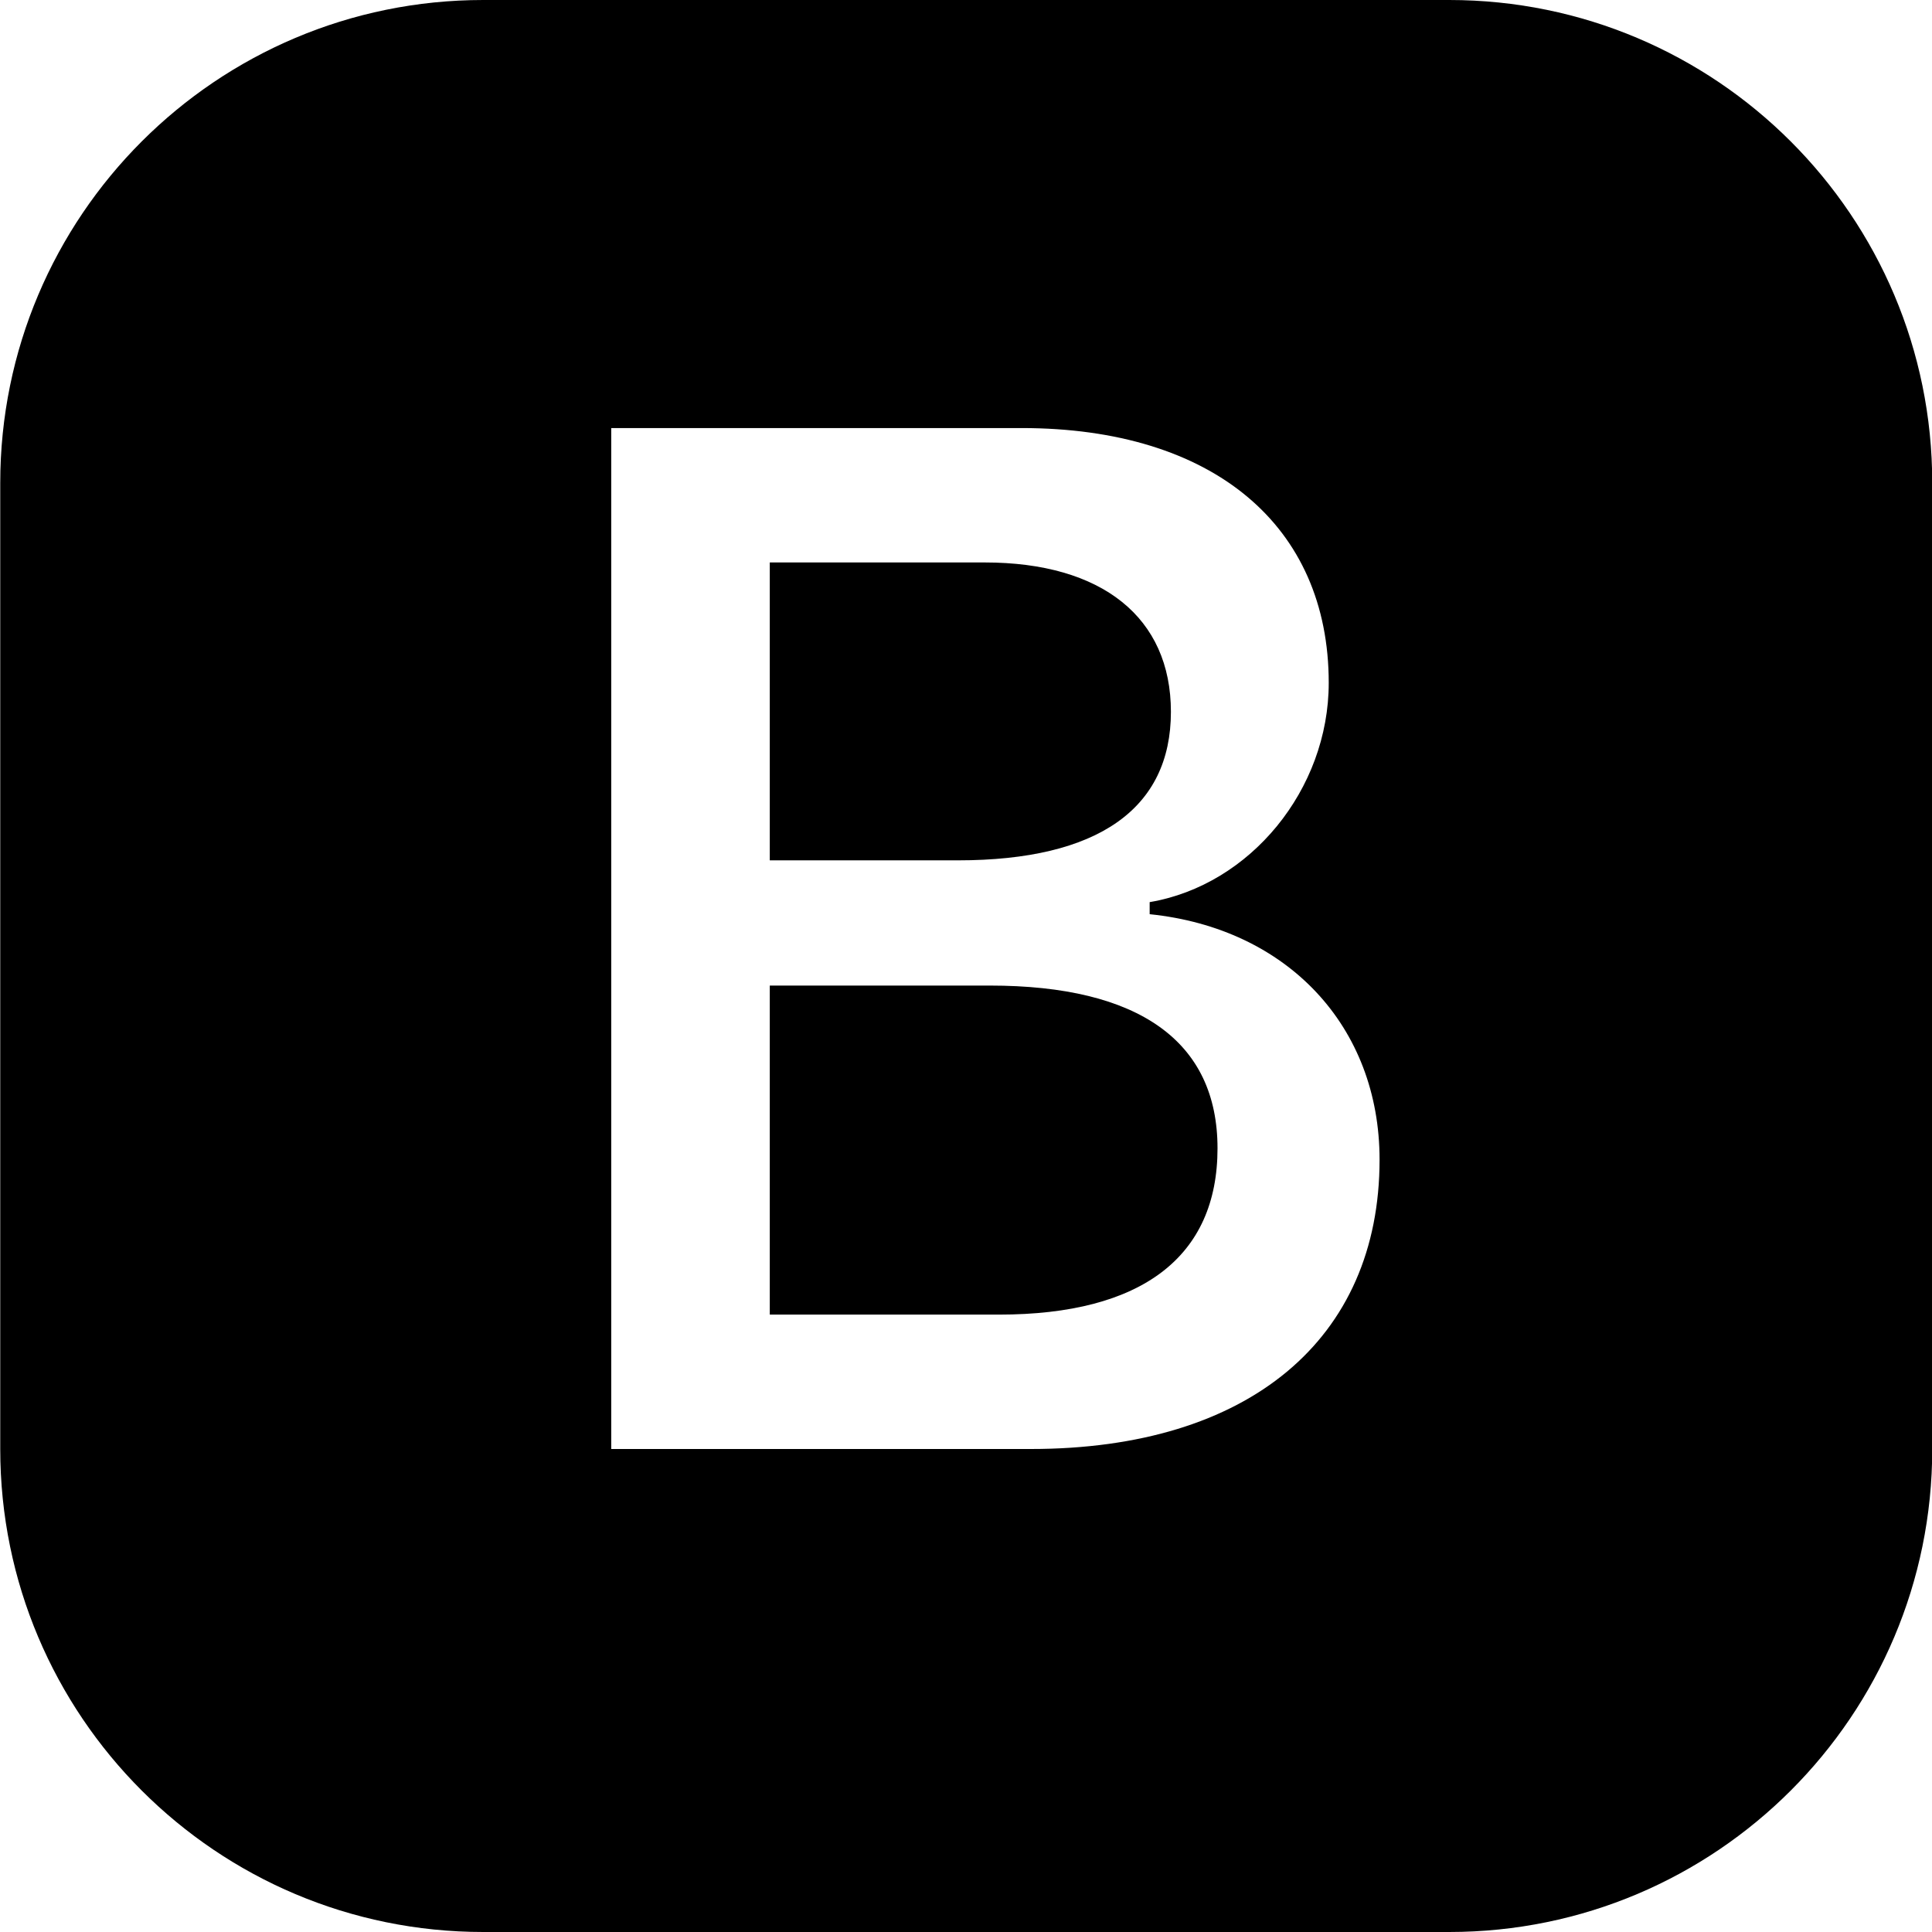
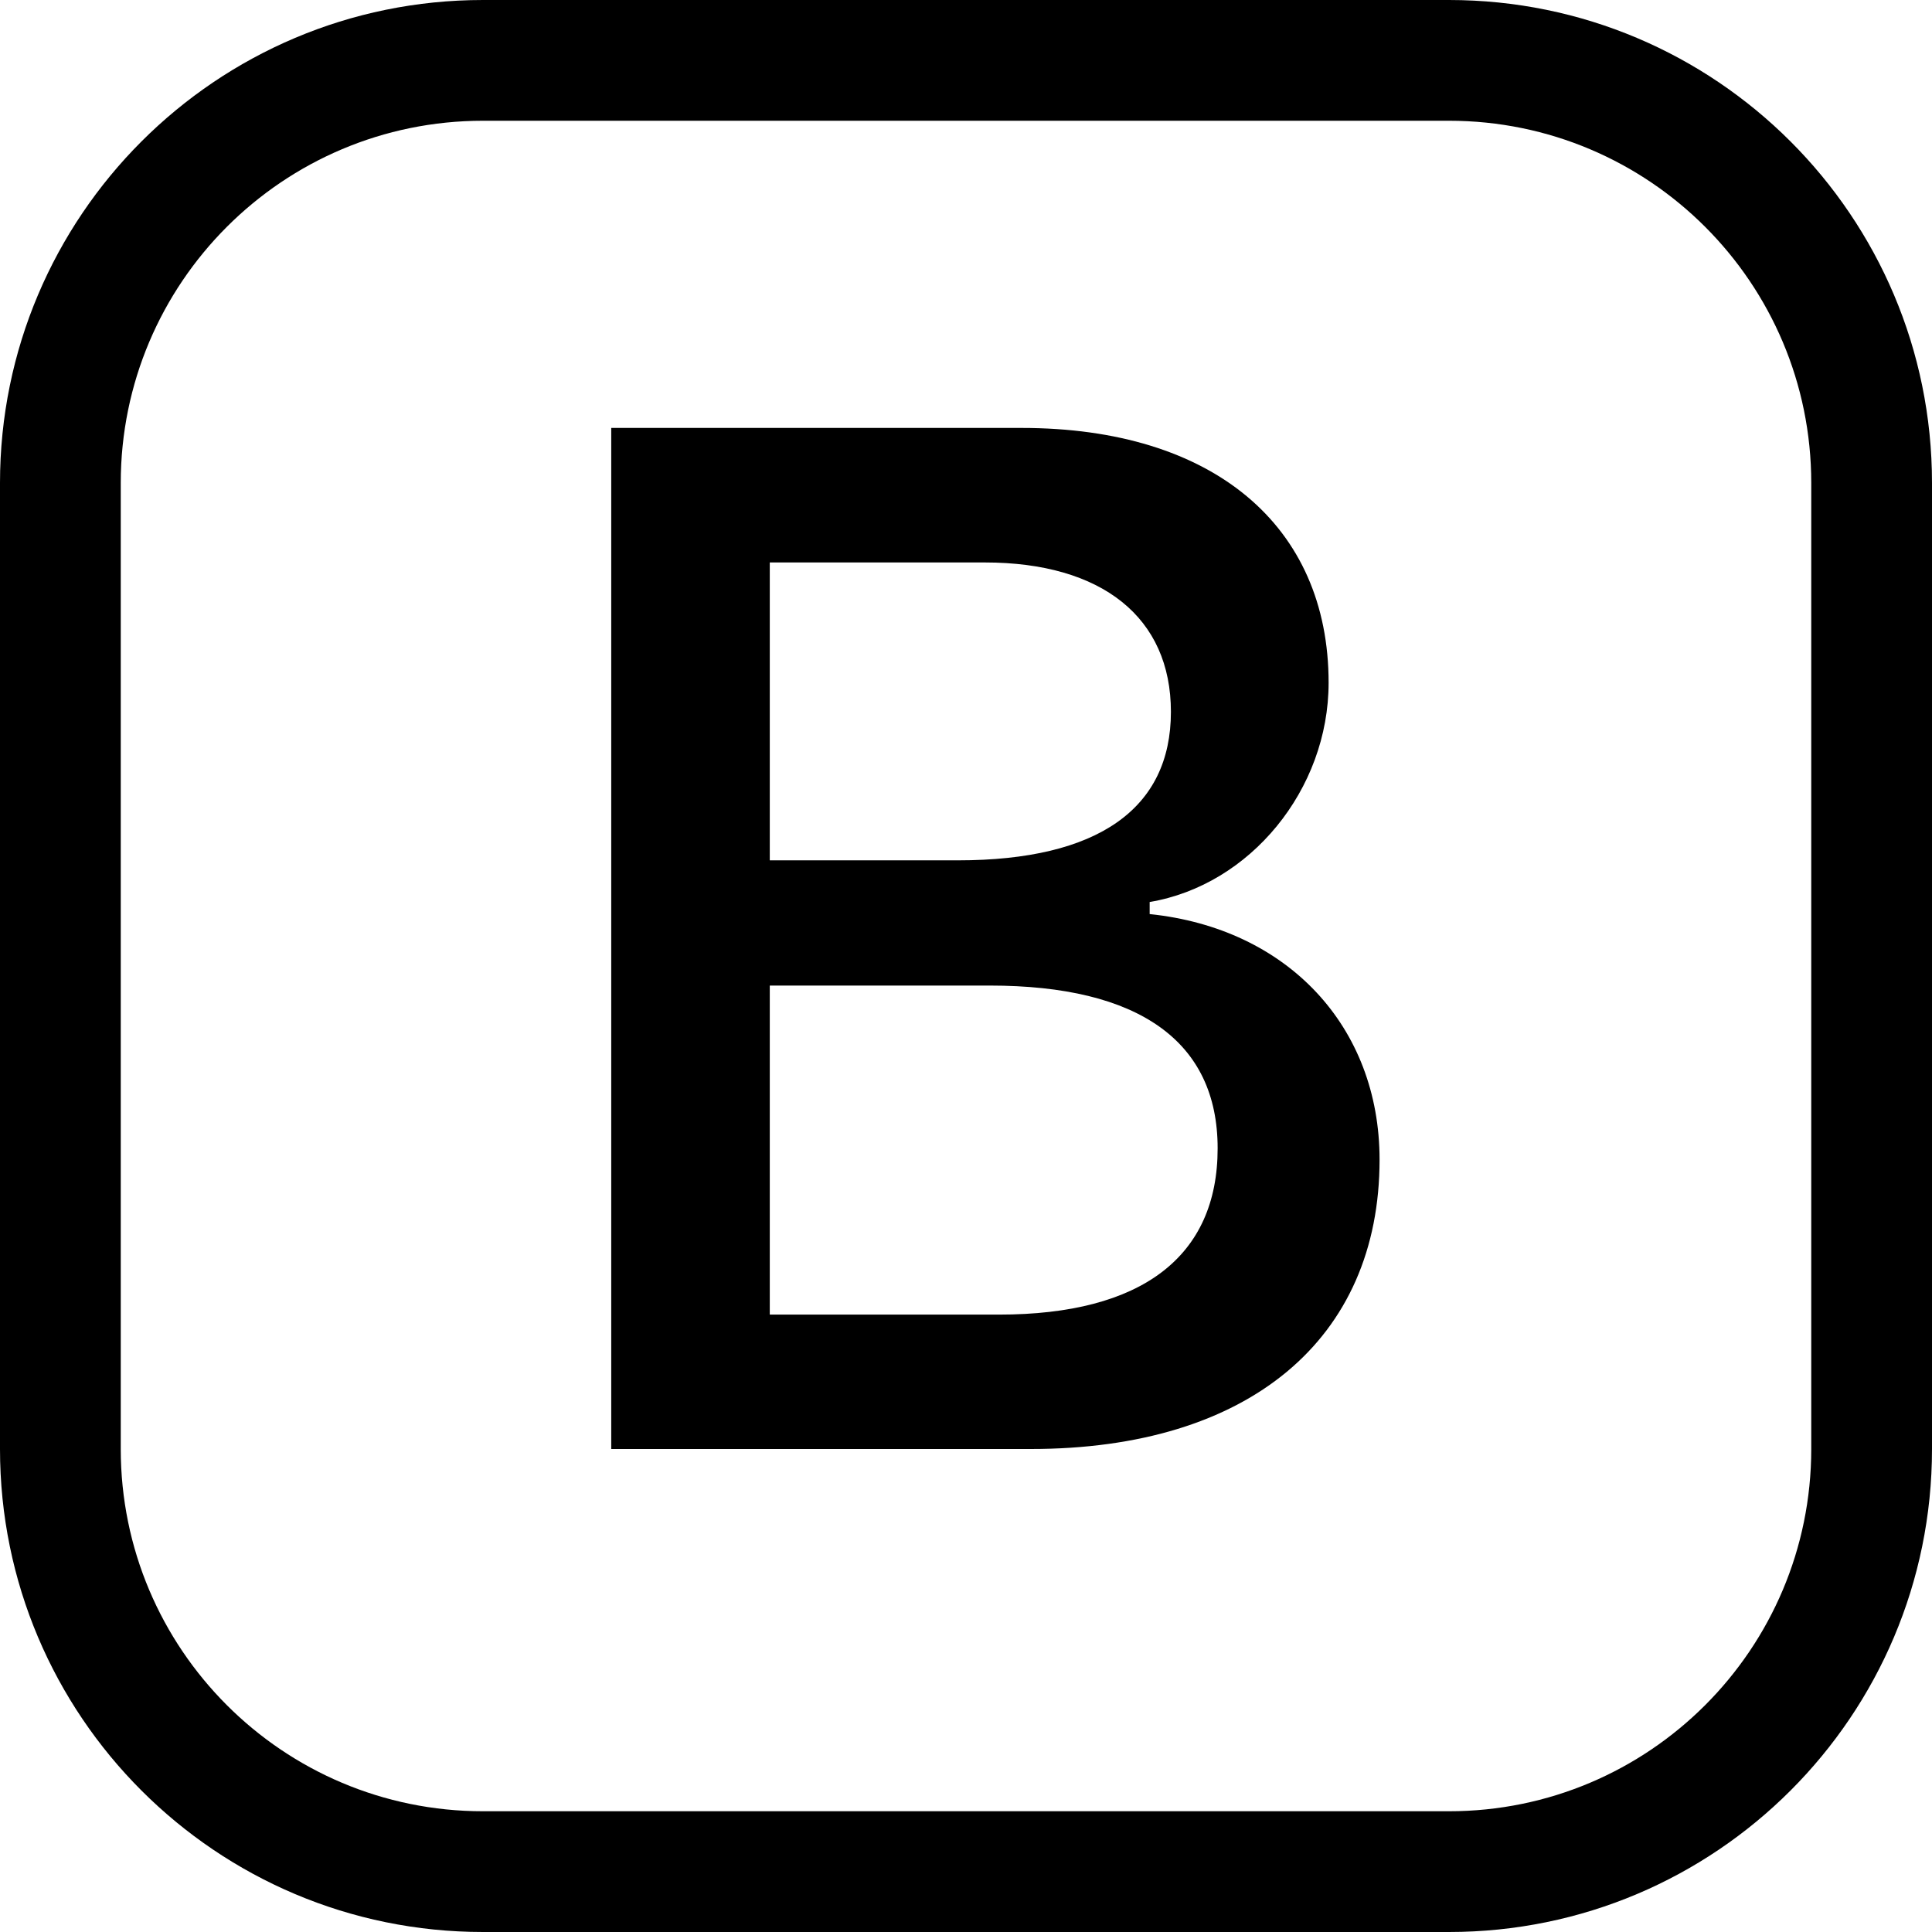
- <svg xmlns="http://www.w3.org/2000/svg" width="16" height="16" fill="currentColor" class="bi bi-bootstrap-fill" viewBox="0 0 16 16">
-   <path d="M6.375 7.125V4.658h1.78c.973 0 1.542.457 1.542 1.237 0 .802-.604 1.23-1.764 1.23H6.375zm0 3.762h1.898c1.184 0 1.81-.48 1.81-1.377 0-.885-.65-1.348-1.886-1.348H6.375v2.725z" />
-   <path d="M4.002 0a4 4 0 0 0-4 4v8a4 4 0 0 0 4 4h8a4 4 0 0 0 4-4V4a4 4 0 0 0-4-4h-8zm1.06 12V3.545h3.399c1.587 0 2.543.809 2.543 2.11 0 .884-.65 1.675-1.483 1.816v.1c1.143.117 1.904.931 1.904 2.033 0 1.488-1.084 2.396-2.888 2.396H5.062z" />
+ <svg xmlns="http://www.w3.org/2000/svg" width="16" height="16" fill="currentColor" class="bi bi-bootstrap" viewBox="0 0 16 16">
+   <path d="M5.062 12h3.475c1.804 0 2.888-.908 2.888-2.396 0-1.102-.761-1.916-1.904-2.034v-.1c.832-.14 1.482-.93 1.482-1.816 0-1.3-.955-2.11-2.542-2.11H5.062V12zm1.313-4.875V4.658h1.78c.973 0 1.542.457 1.542 1.237 0 .802-.604 1.23-1.764 1.23H6.375zm0 3.762V8.162h1.822c1.236 0 1.887.463 1.887 1.348 0 .896-.627 1.377-1.811 1.377H6.375z" />
+   <path d="M0 4a4 4 0 0 1 4-4h8a4 4 0 0 1 4 4v8a4 4 0 0 1-4 4H4a4 4 0 0 1-4-4V4zm4-3a3 3 0 0 0-3 3v8a3 3 0 0 0 3 3h8a3 3 0 0 0 3-3V4a3 3 0 0 0-3-3H4z" />
</svg>
